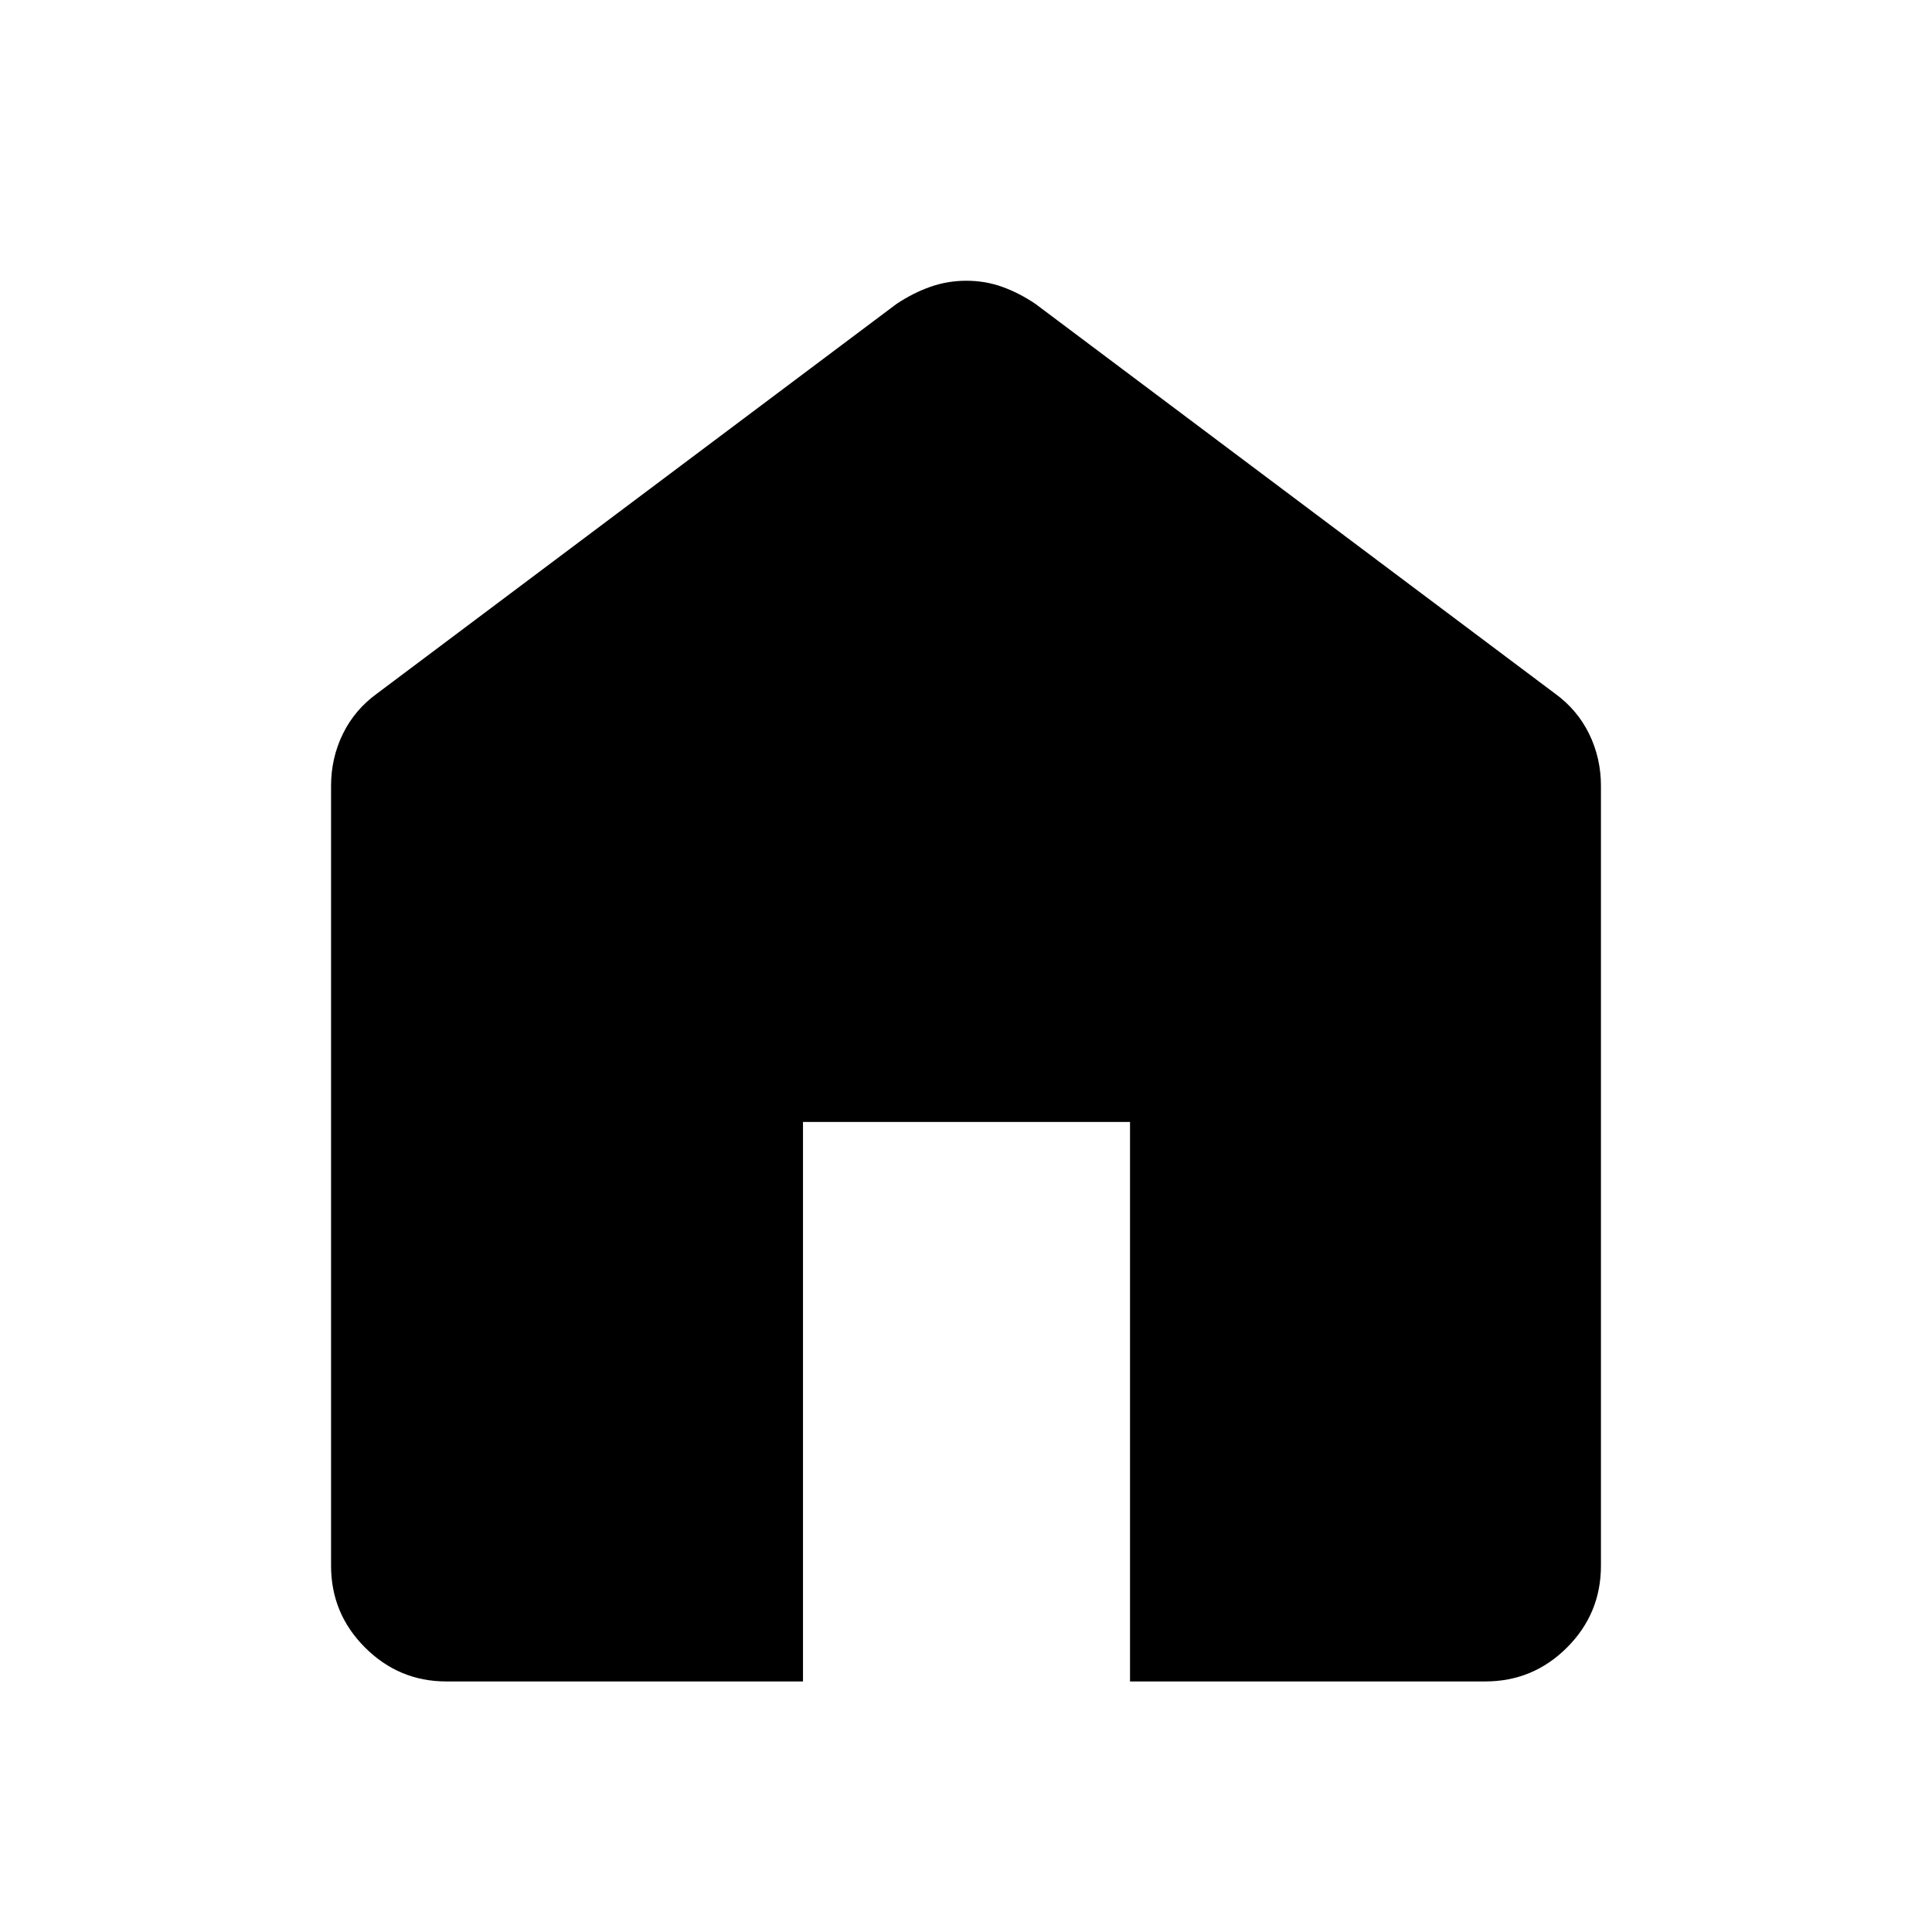
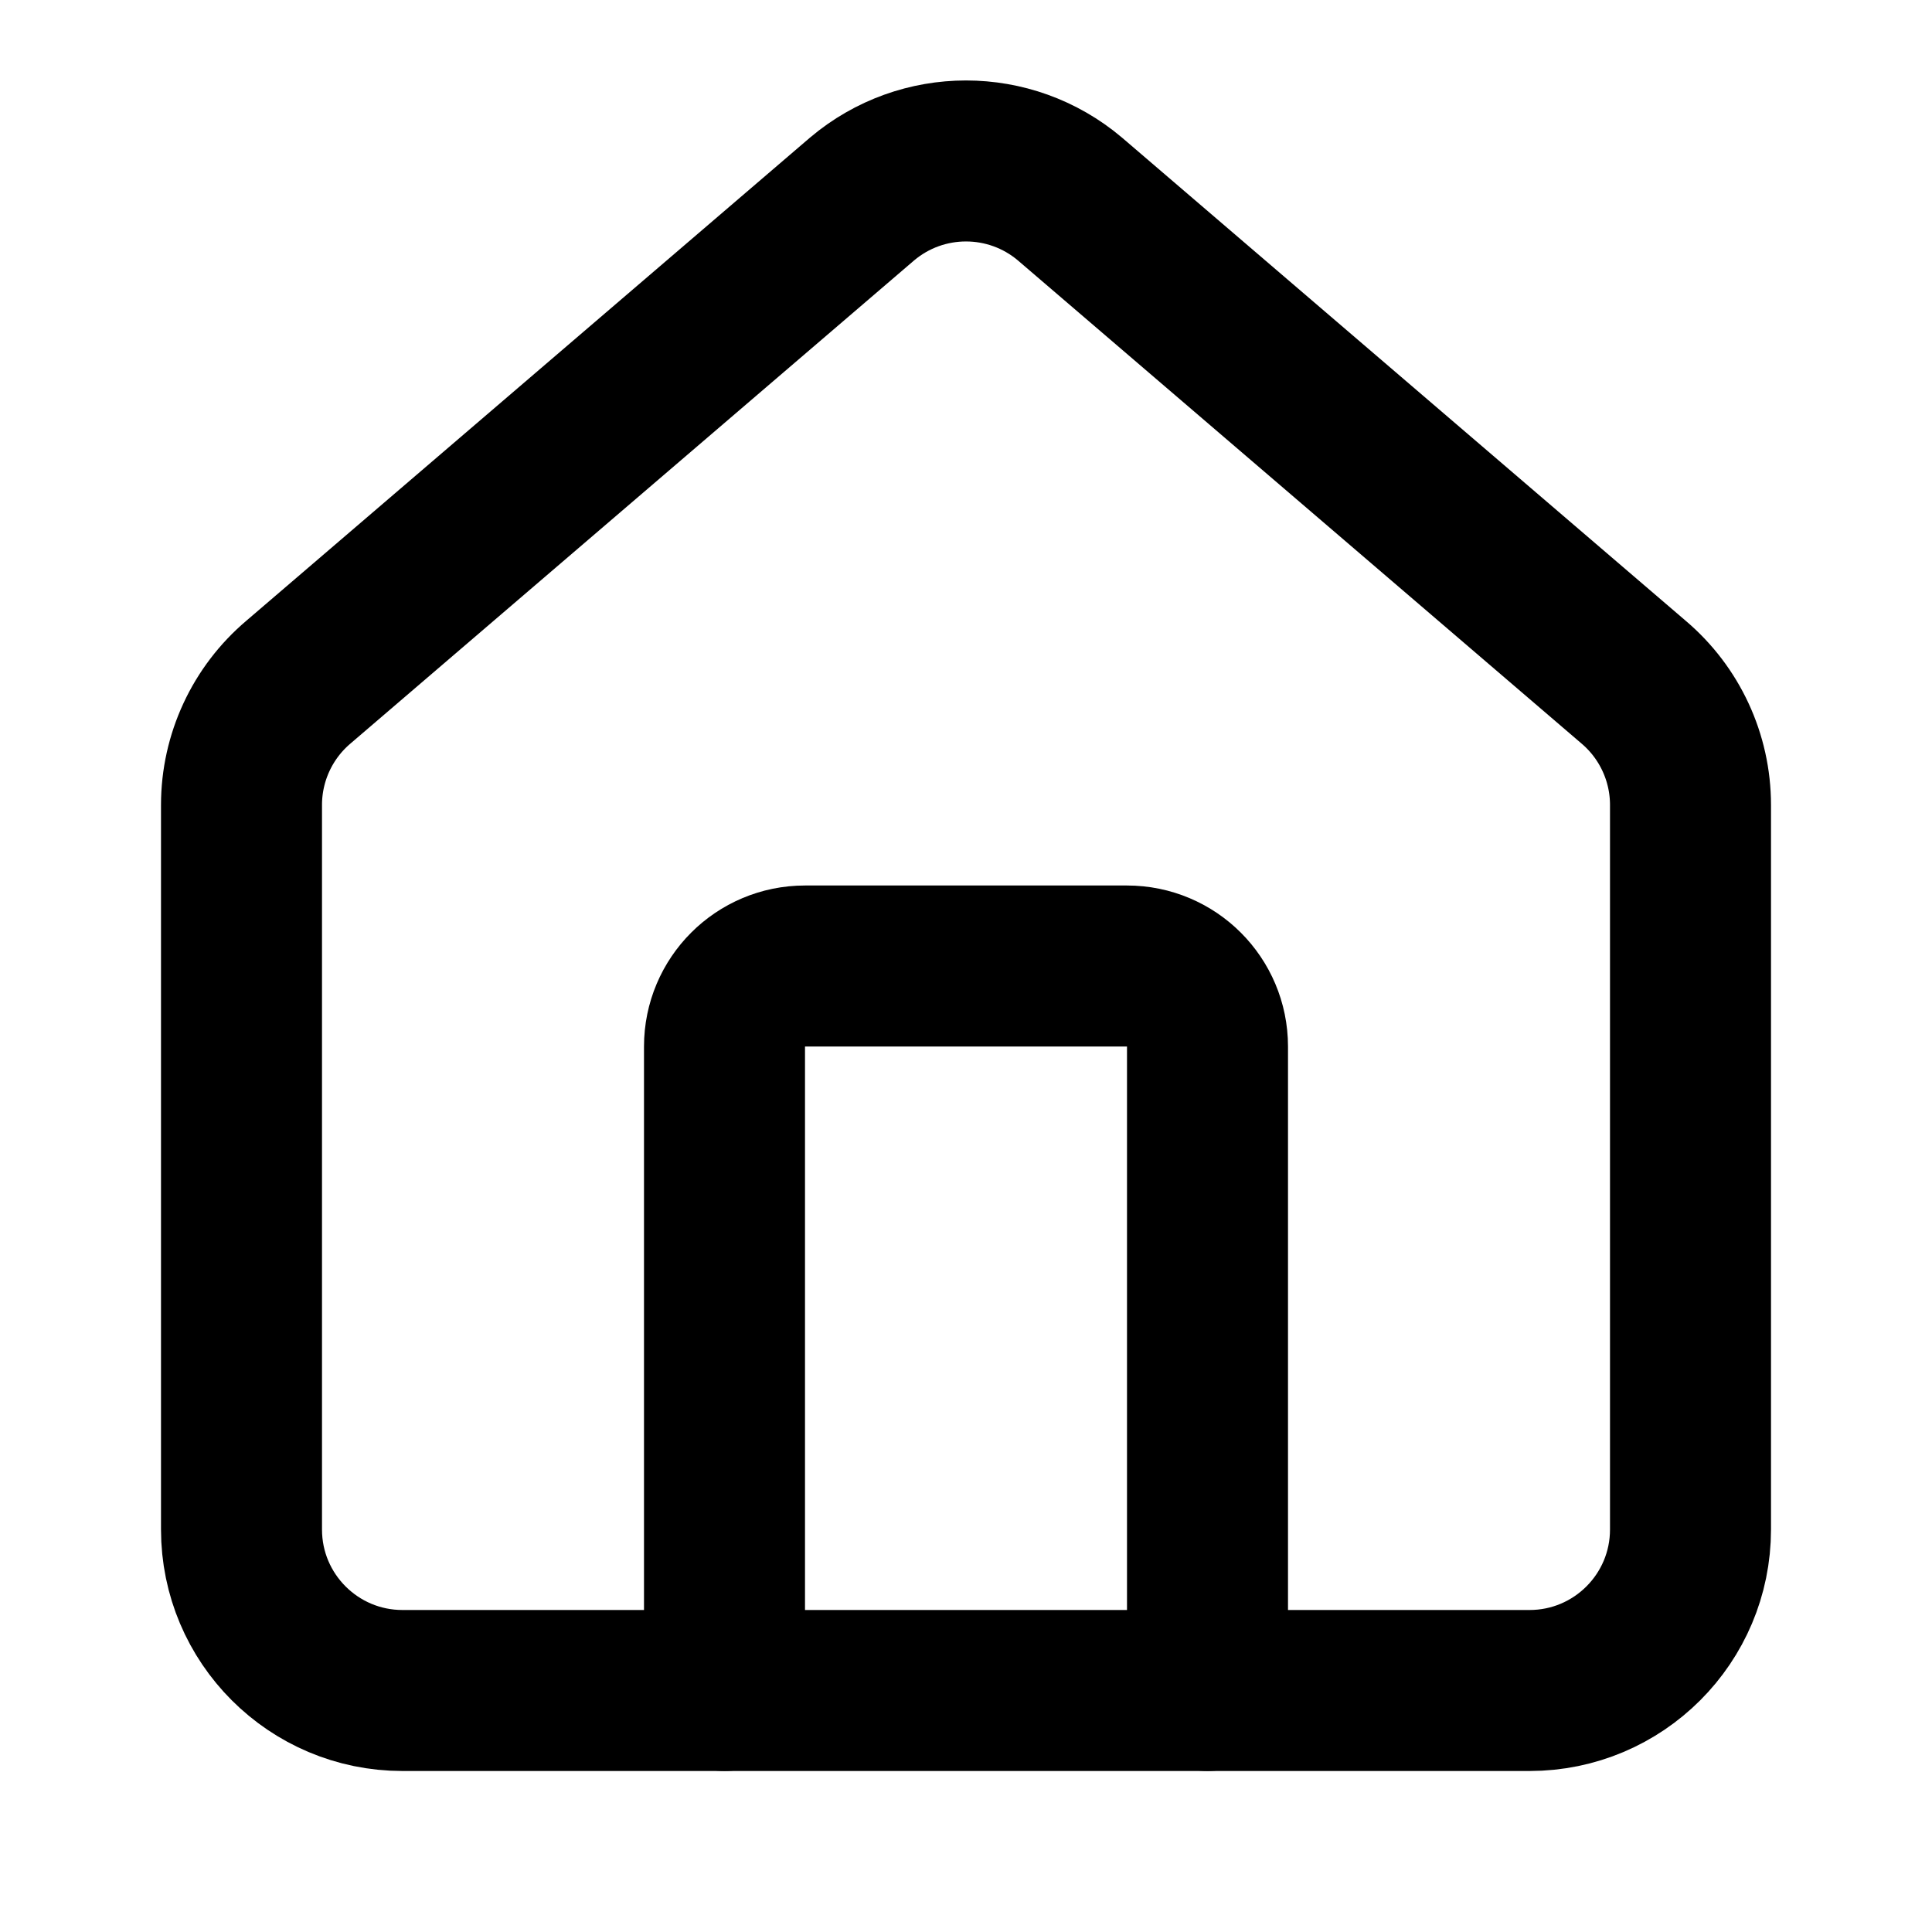
- <svg xmlns="http://www.w3.org/2000/svg" height="48" viewBox="0 96 960 960" width="48">
-   <g fill="black">
-     <path d="M221.769 931.5q-23.519 0-40.394-16.859Q164.5 897.781 164.5 874V486.5q0-13.844 5.891-25.875 5.89-12.031 17.109-20.125l258-193.5q8.295-5.5 16.844-8.5 8.549-3 17.853-3 9.303 0 17.717 3 8.415 3 16.586 8.5l258 193.5q11.219 8.094 17.109 20.125 5.891 12.031 5.891 25.875V874q0 23.781-16.859 40.641Q761.781 931.5 738 931.5H561.5v-278H399v278H221.769Z" />
-   </g>
+ <svg xmlns="http://www.w3.org/2000/svg" width="24" height="24" viewBox="0 0 24 24" fill="none" stroke="currentColor" stroke-width="2" stroke-linecap="round" stroke-linejoin="round" class="lucide lucide-house-icon lucide-house">
+   <path d="M15 21v-8a1 1 0 0 0-1-1h-4a1 1 0 0 0-1 1v8" />
+   <path d="M3 10a2 2 0 0 1 .709-1.528l7-6a2 2 0 0 1 2.582 0l7 6A2 2 0 0 1 21 10v9a2 2 0 0 1-2 2H5a2 2 0 0 1-2-2z" />
</svg>
